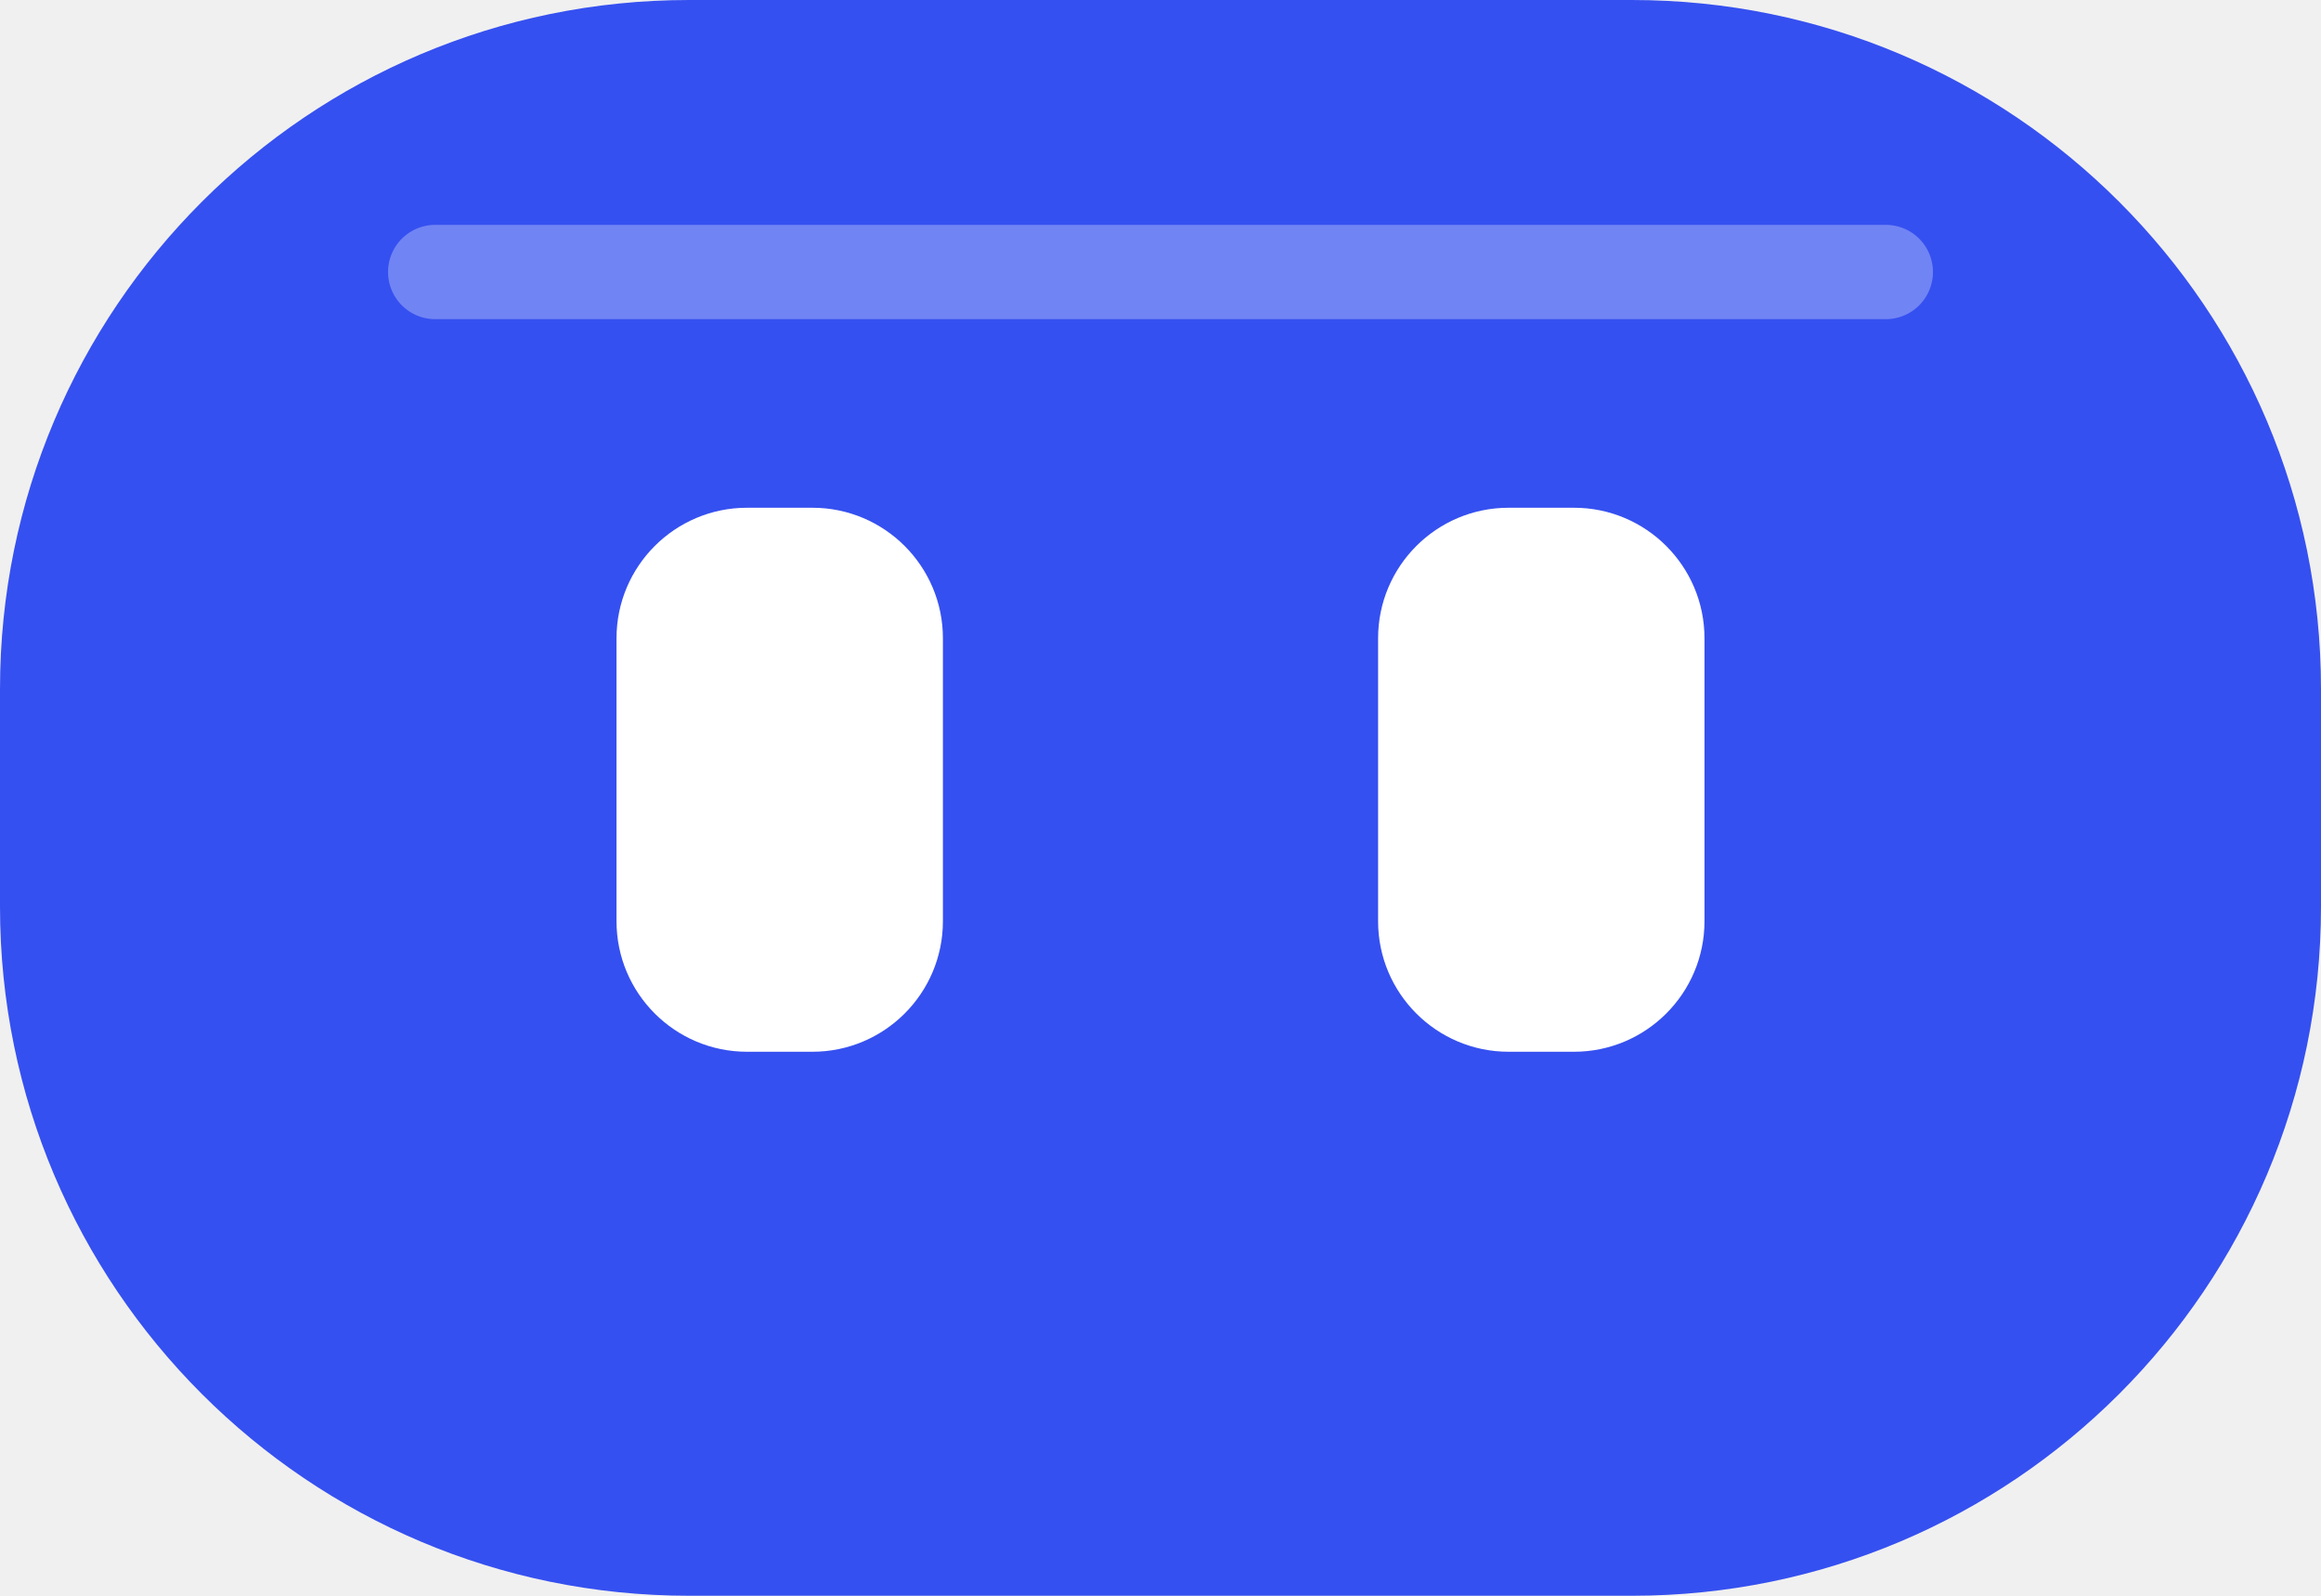
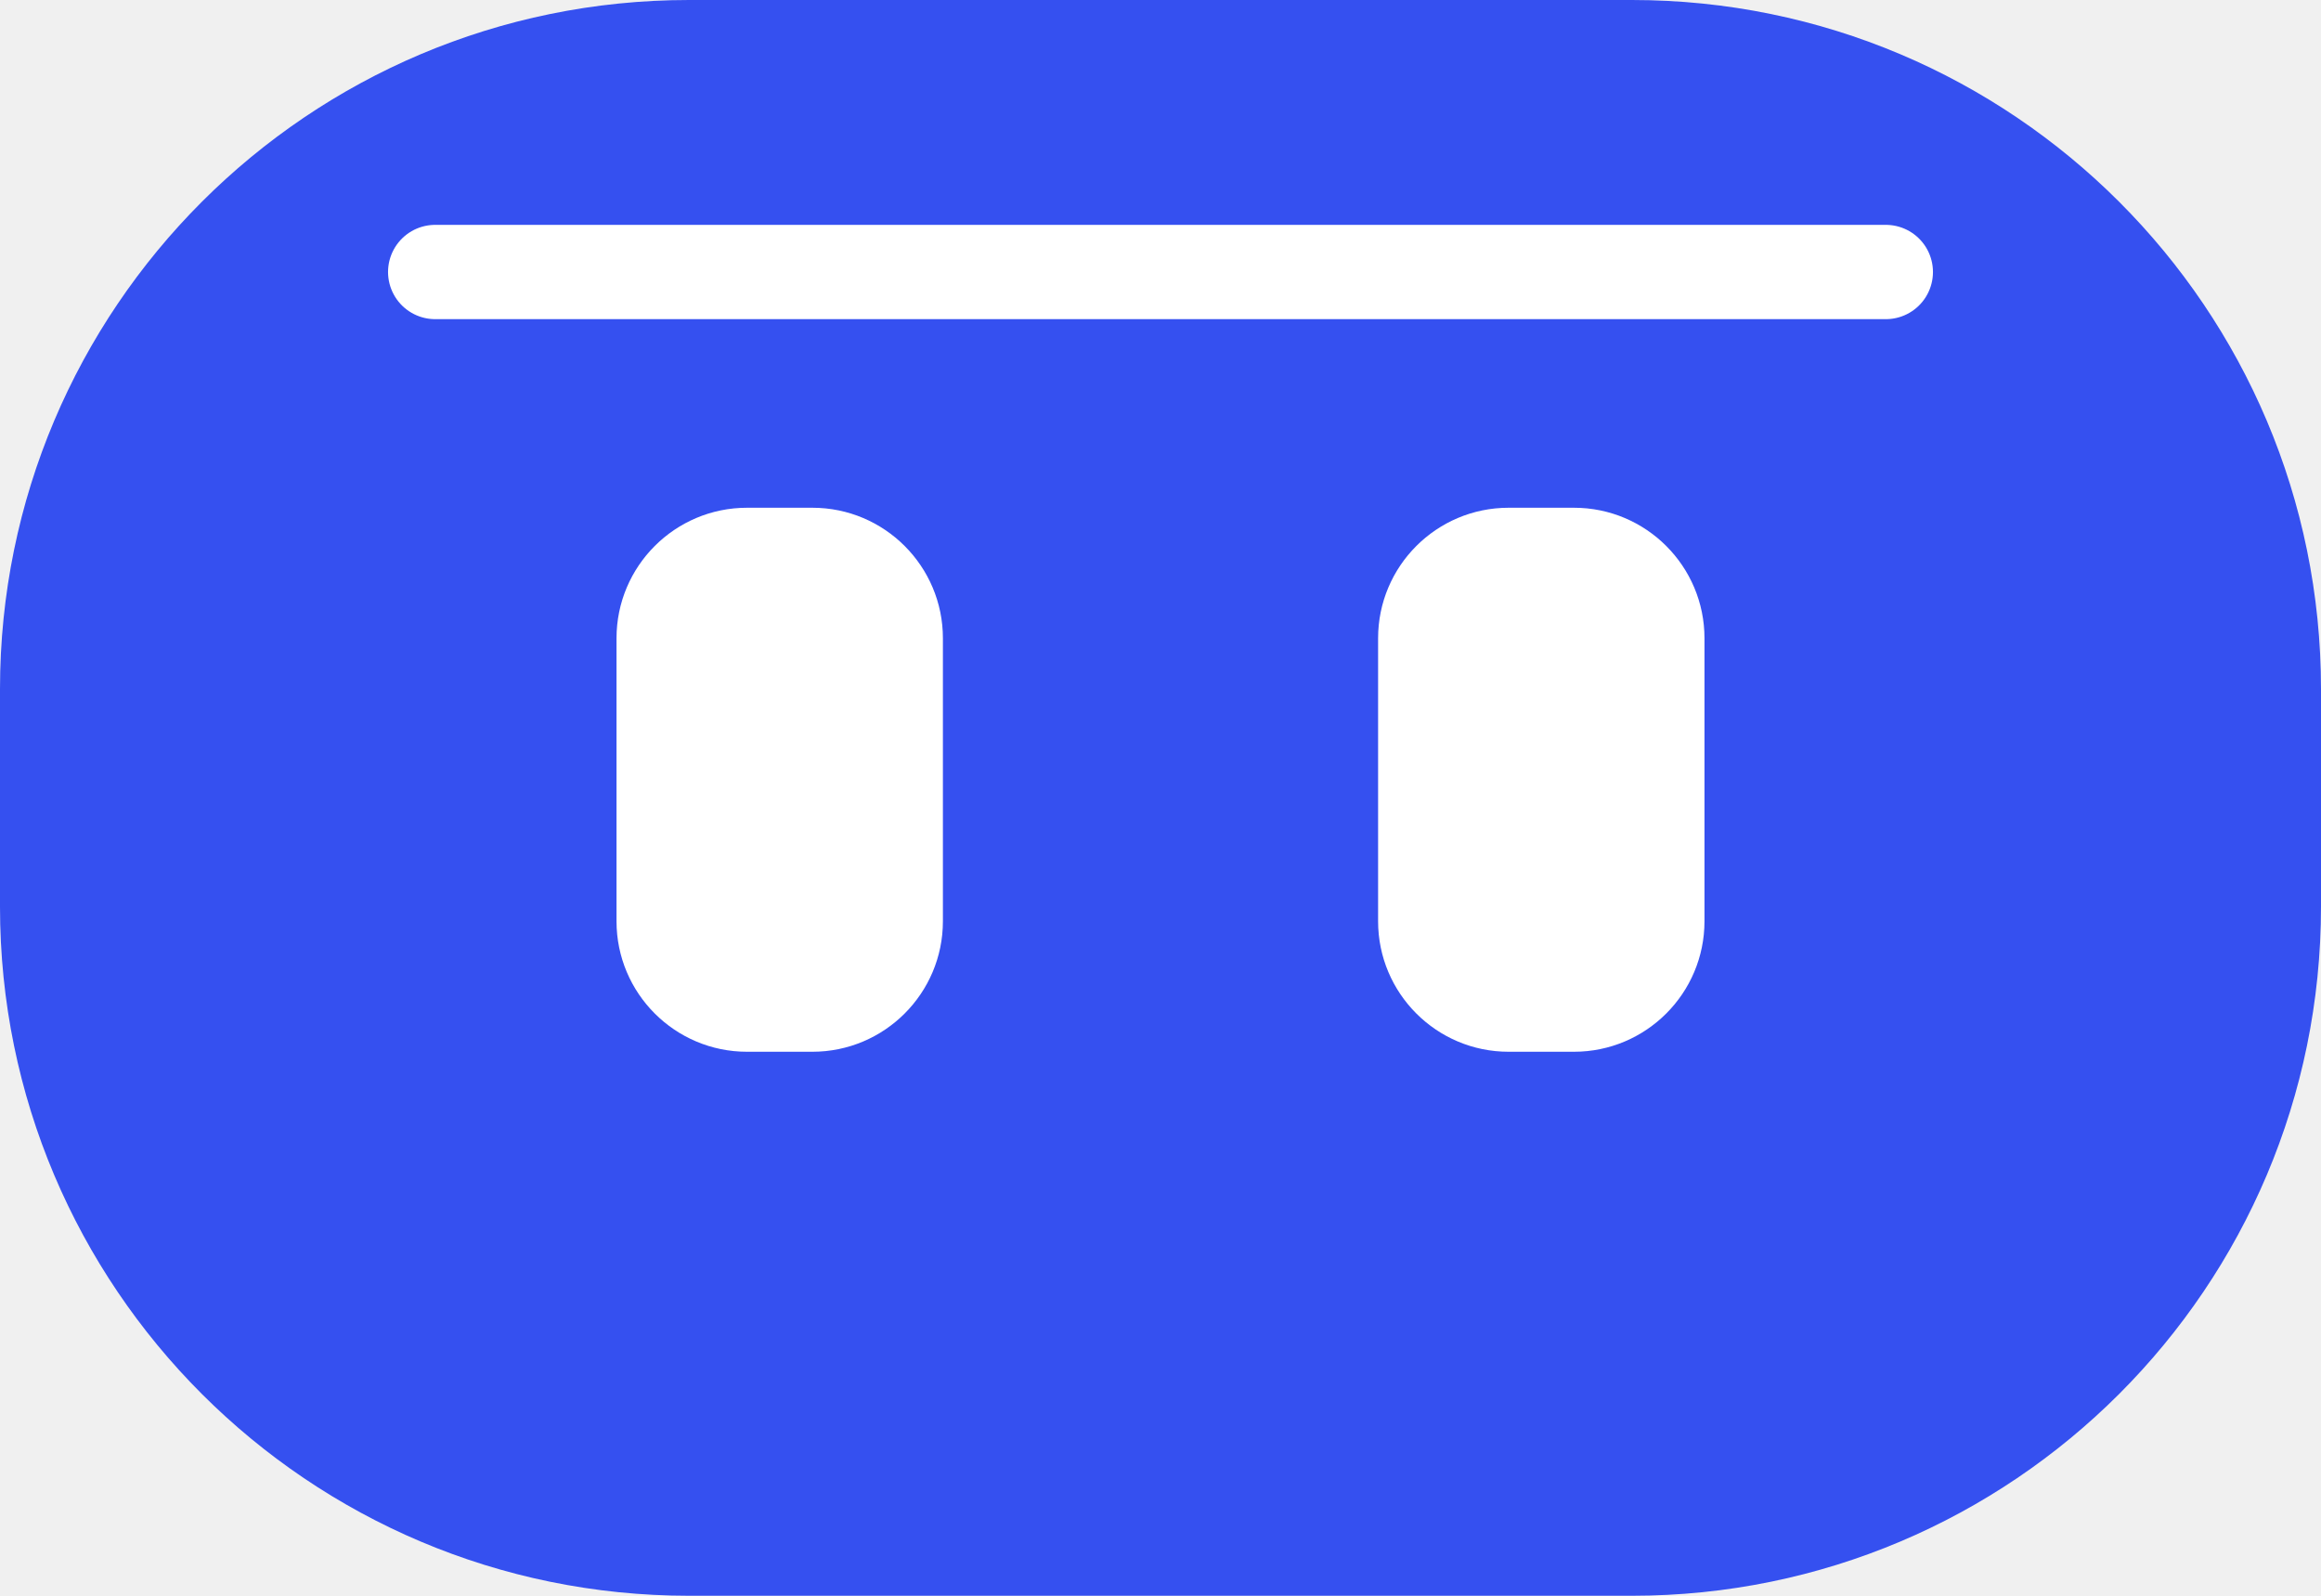
<svg xmlns="http://www.w3.org/2000/svg" viewBox="0 0 64 44" width="64" height="44">
  <rect width="64" height="44" rx="19" fill="#3550F0" />
-   <path d="M12 7.5h40" stroke="#fff" stroke-opacity=".3" stroke-width="2.6" stroke-linecap="round" />
+   <path d="M12 7.5h40" stroke="#fff" stroke-width="2.6" stroke-linecap="round" />
  <rect x="17" y="14" width="9" height="15" rx="3.6" fill="#fff" />
  <rect x="38" y="14" width="9" height="15" rx="3.6" fill="#fff" />
</svg>
